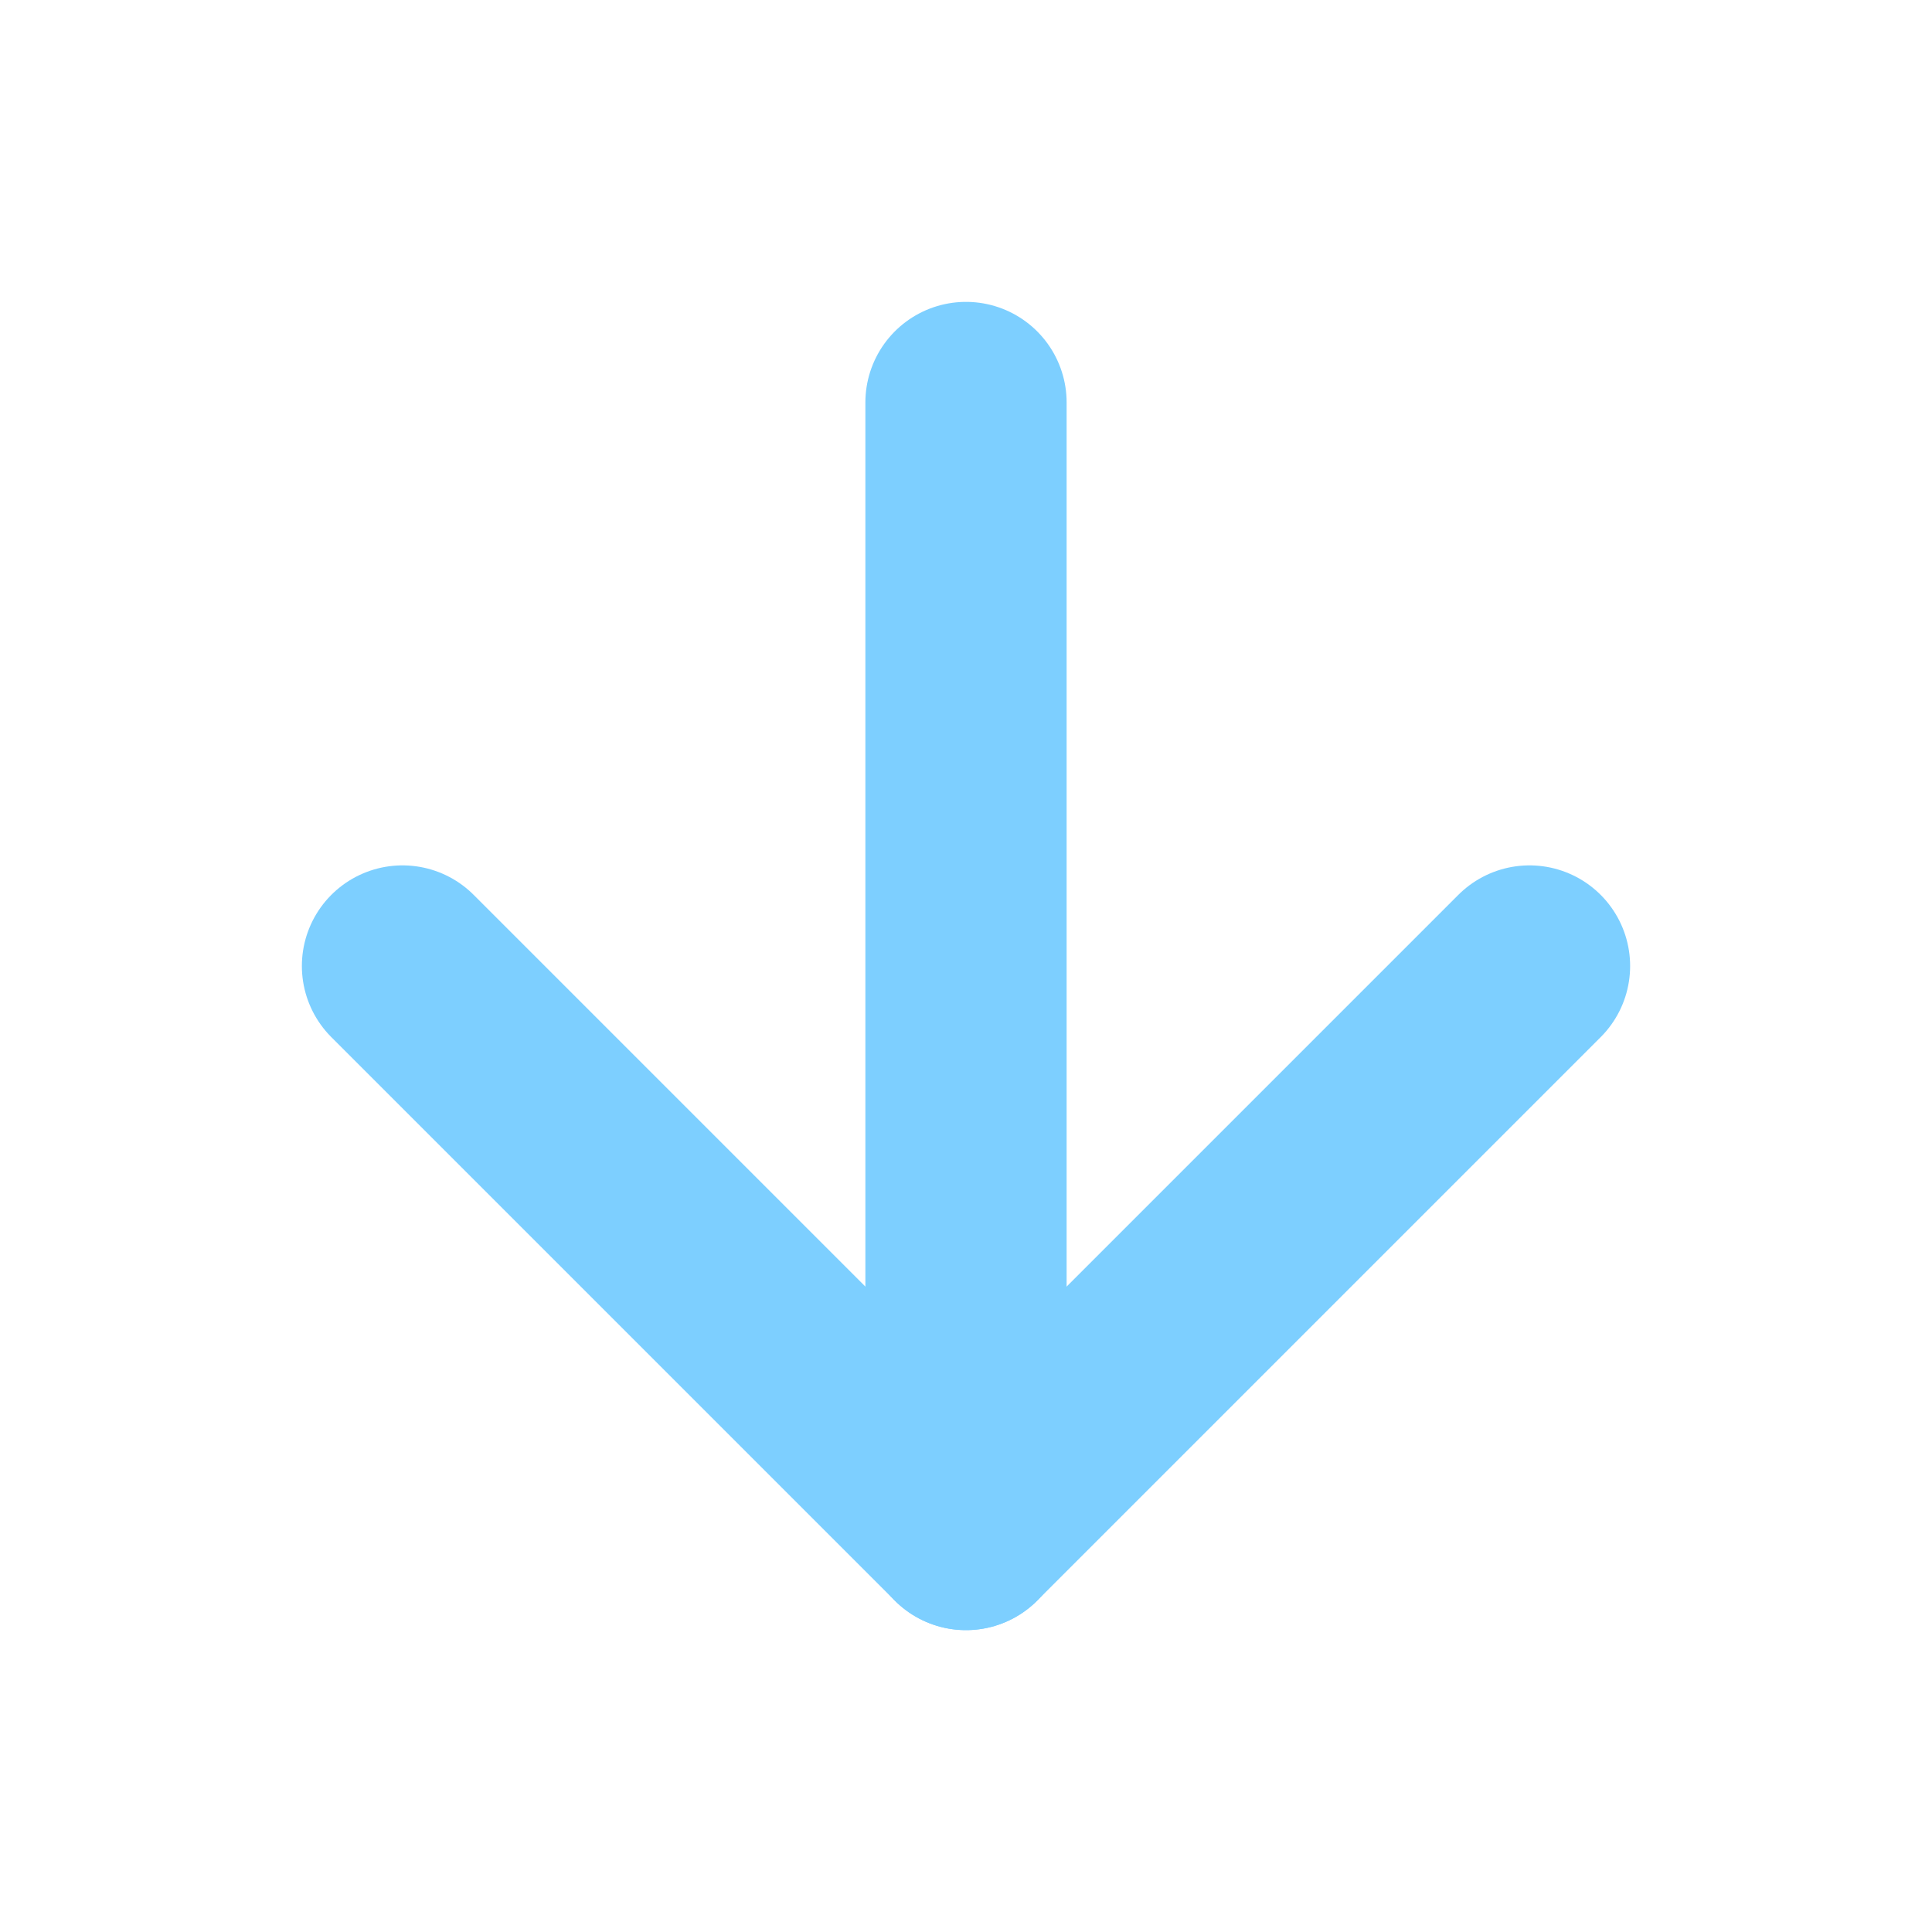
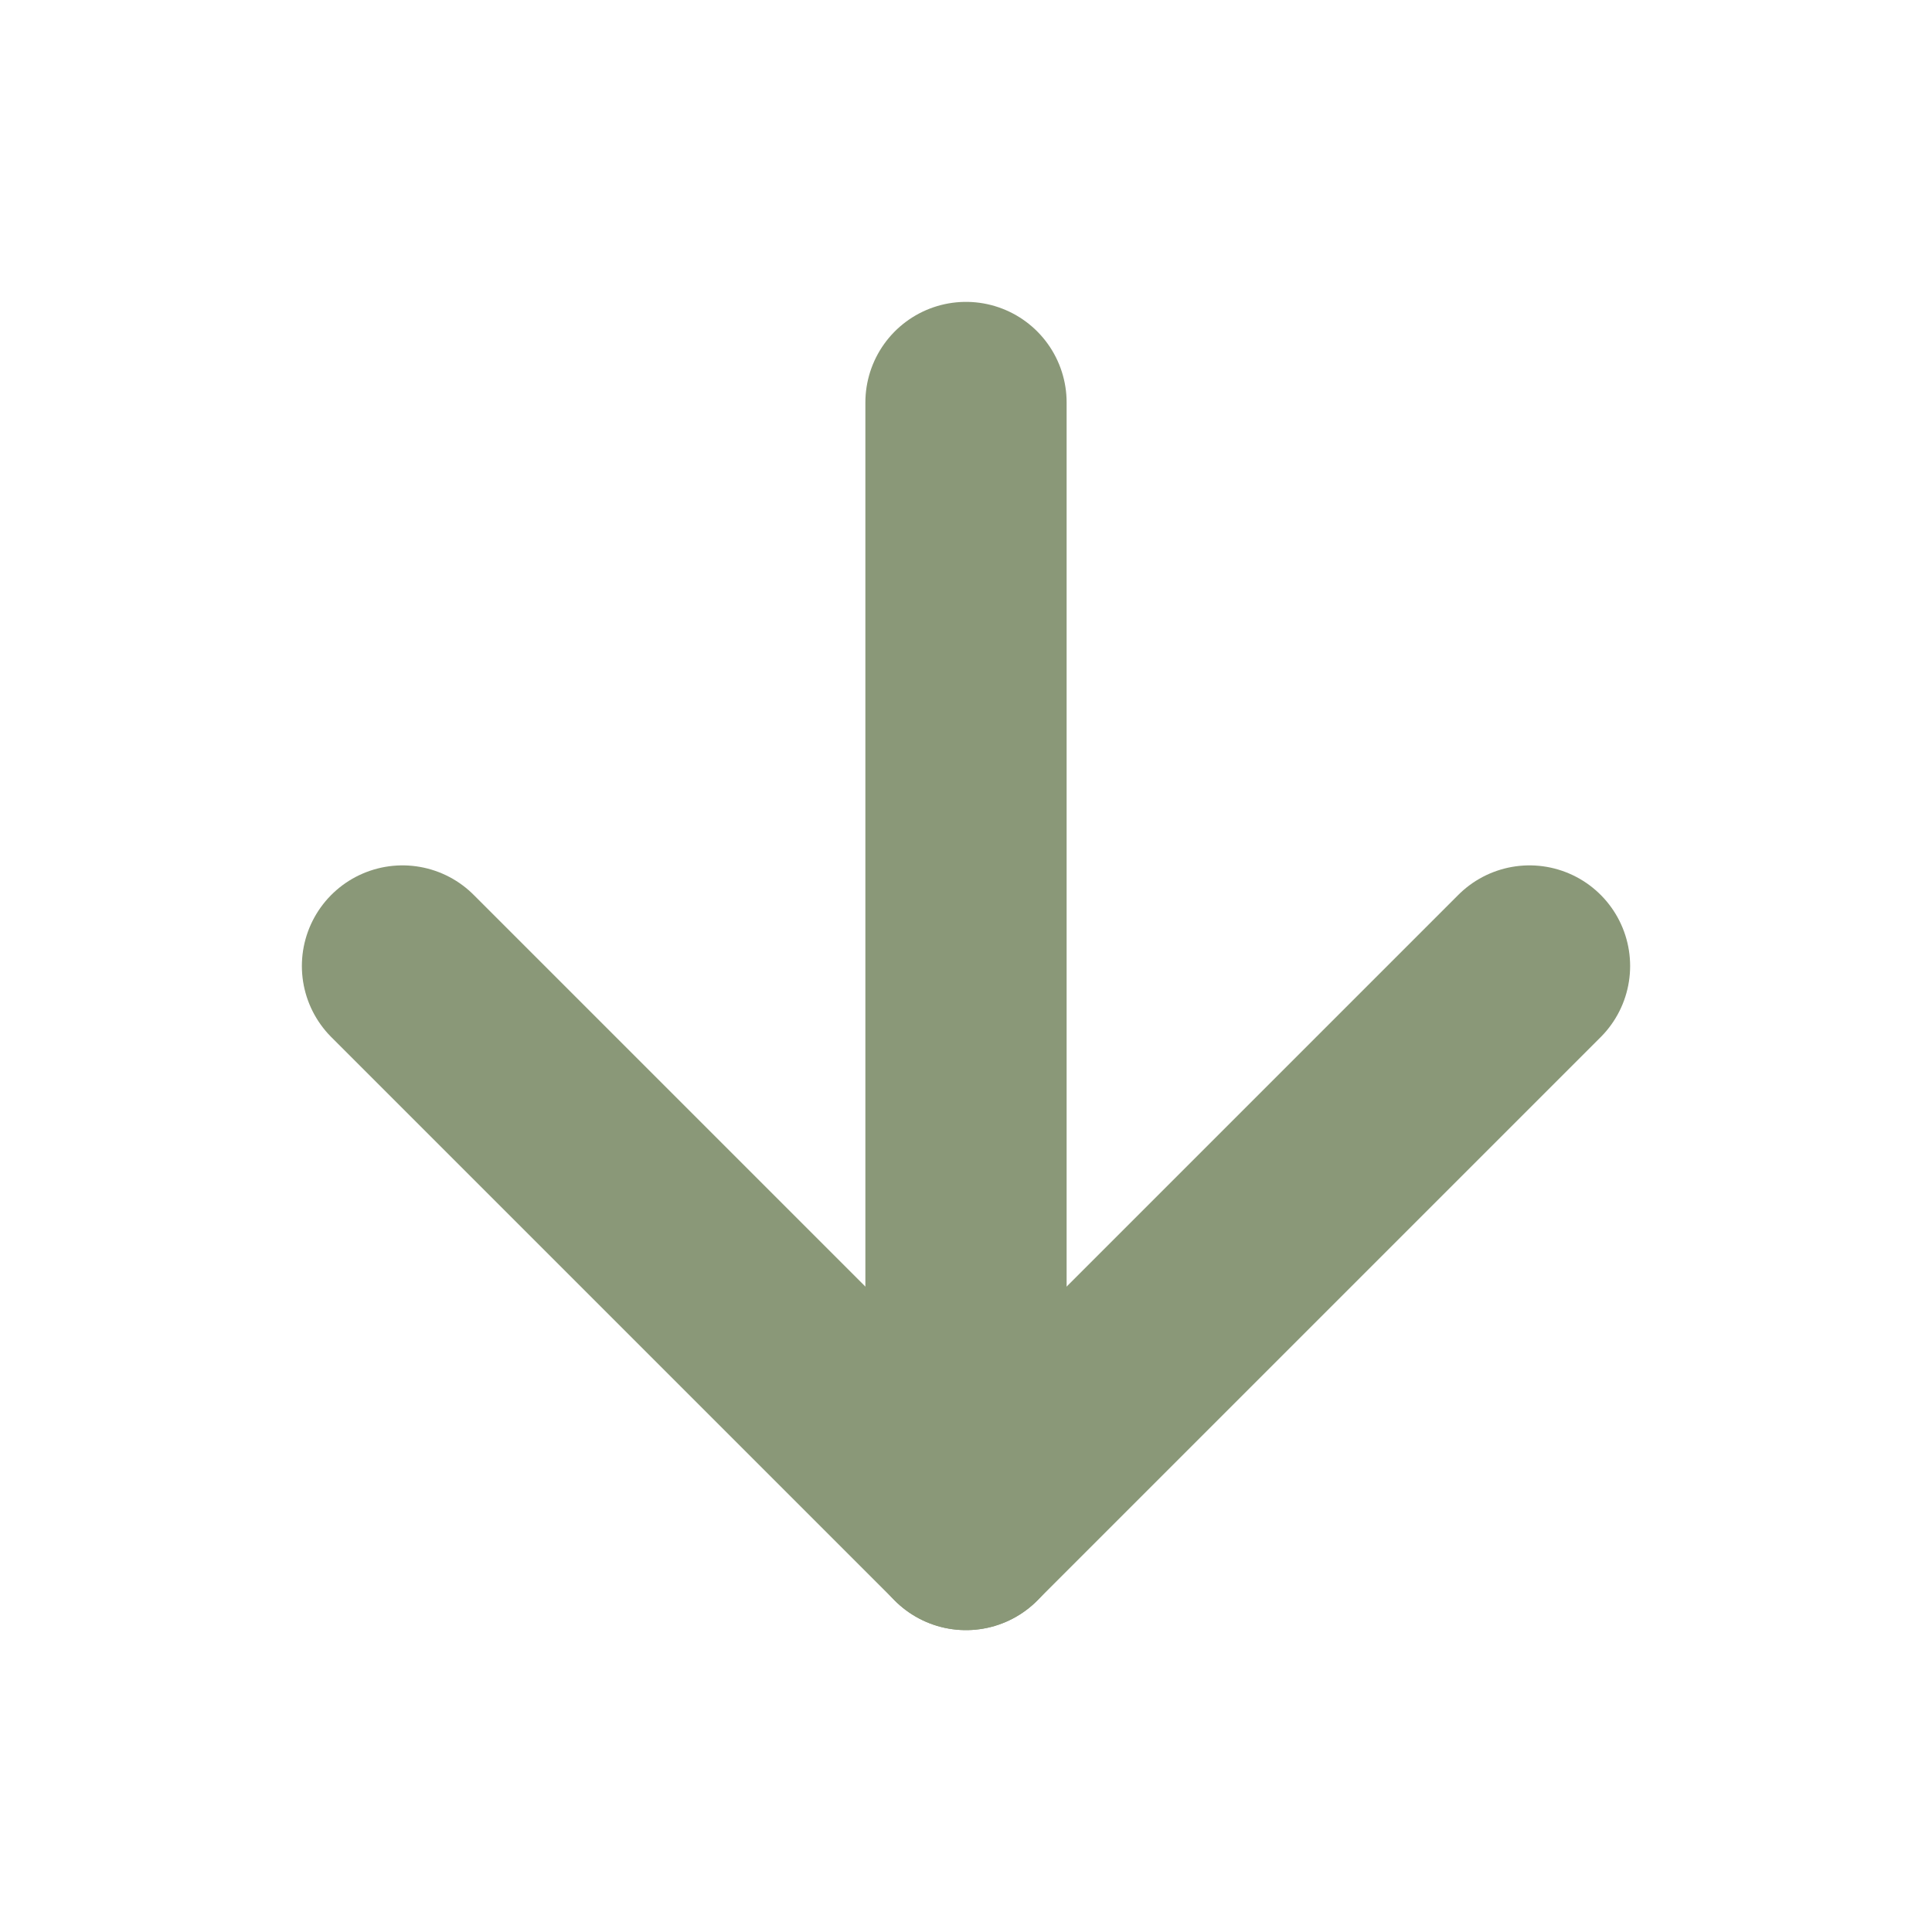
- <svg xmlns="http://www.w3.org/2000/svg" viewBox="0 0 24 24" fill="none" stroke="#7dcfff" stroke-width="2.5" stroke-linecap="round" stroke-linejoin="round">
+ <svg xmlns="http://www.w3.org/2000/svg" viewBox="0 0 24 24" fill="none" stroke="#8a9878" stroke-width="2.5" stroke-linecap="round" stroke-linejoin="round">
  <line x1="12" y1="5" x2="12" y2="19" />
  <polyline points="19 12 12 19 5 12" />
</svg>
